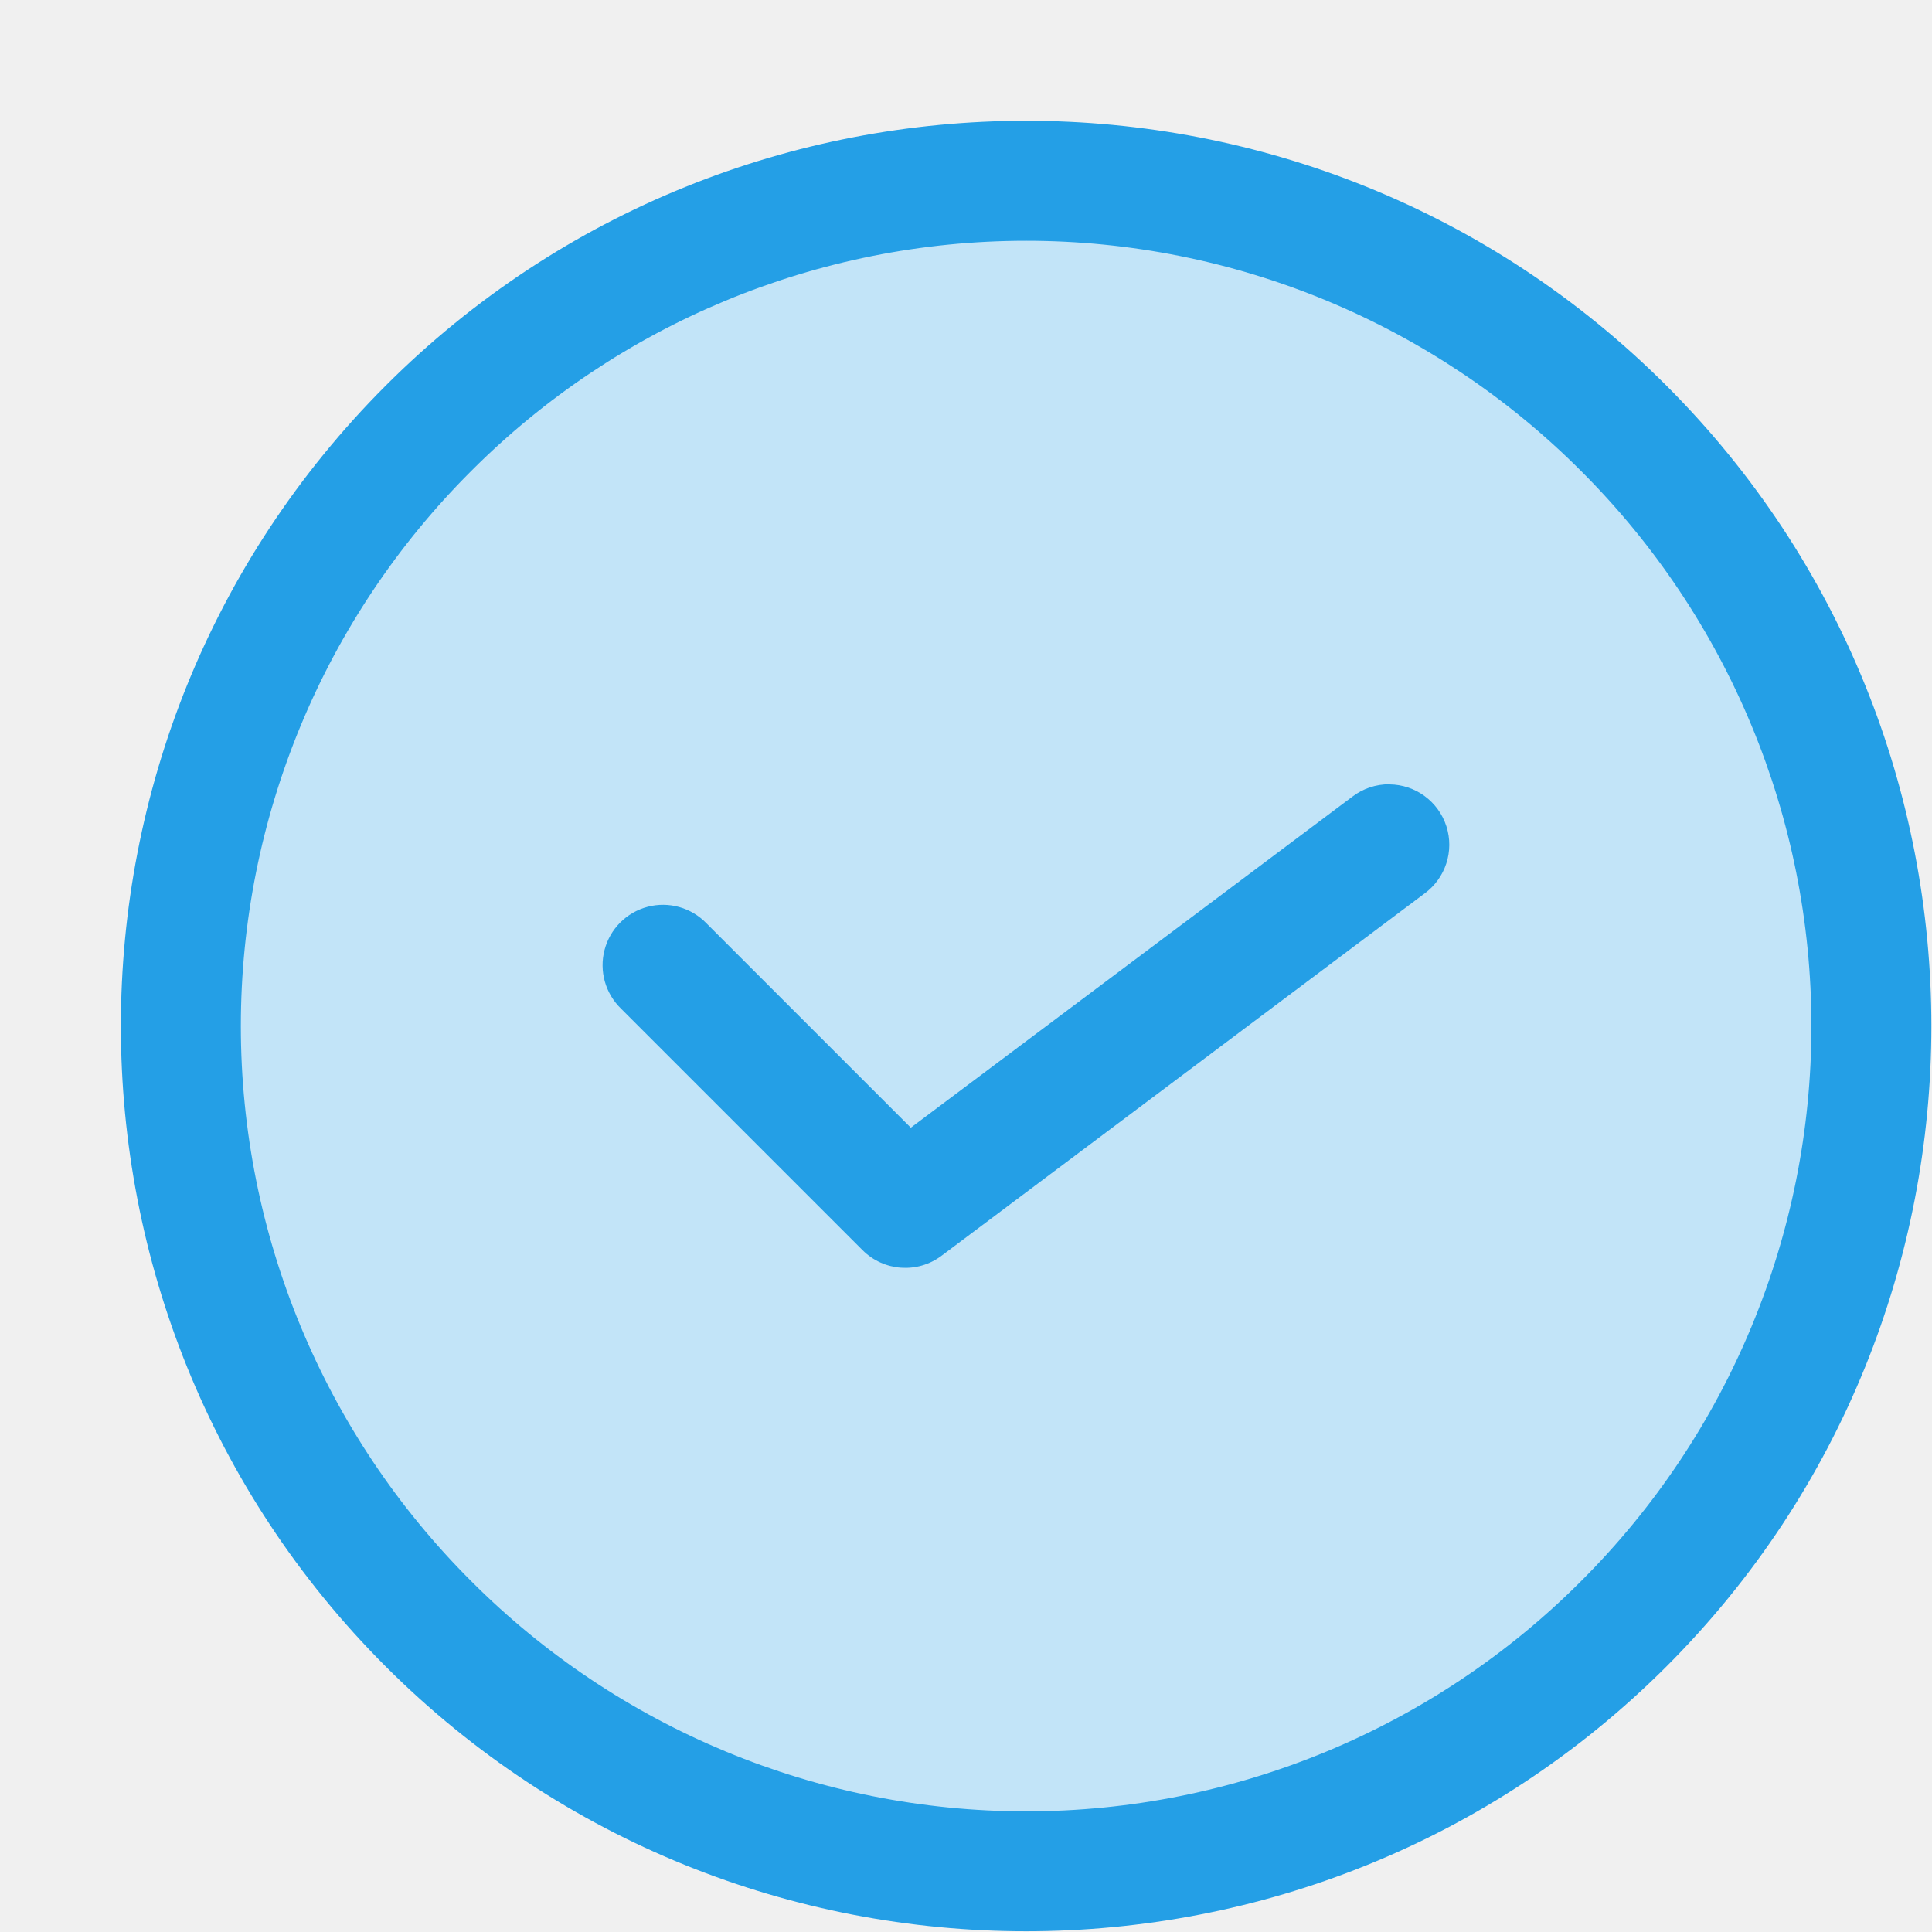
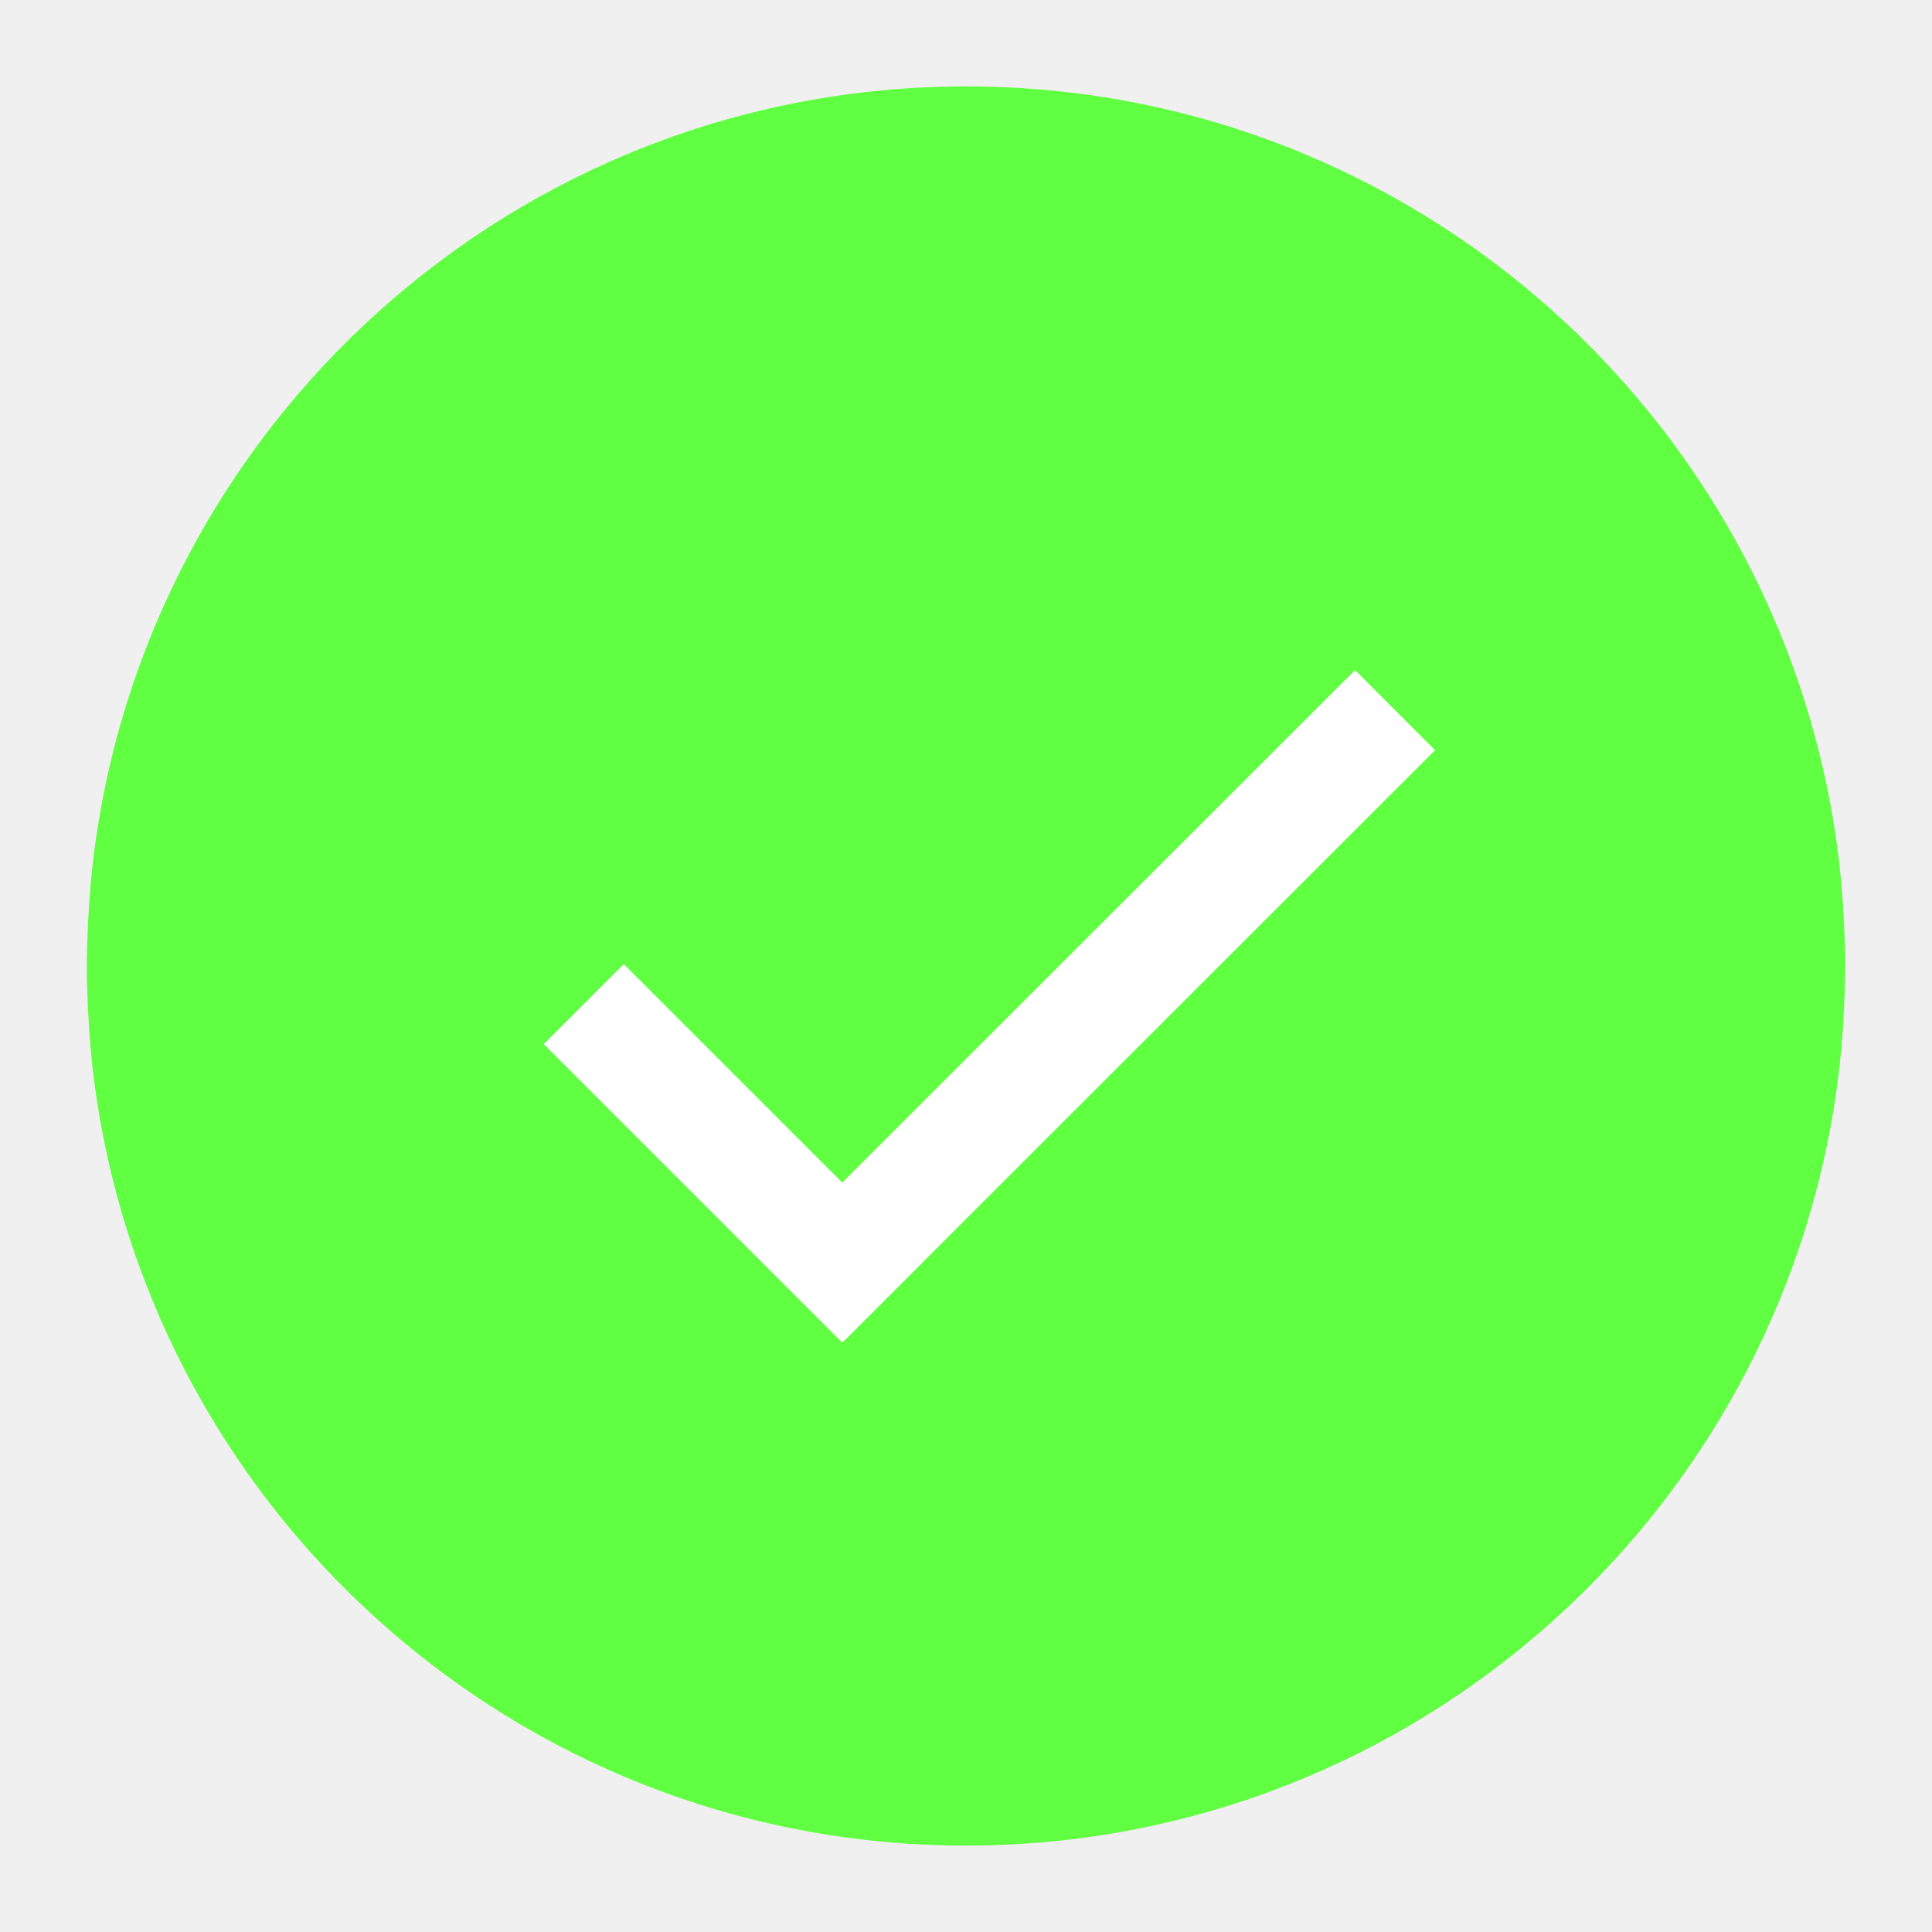
- <svg xmlns="http://www.w3.org/2000/svg" width="16" height="16">
-   <path fill="#c2e4f8" d="M13.447 13.447a7 7 0 0 1-9.9 0 7 7 0 0 1 0-9.9 7 7 0 0 1 9.9 0 7 7 0 0 1 0 9.9z" />
-   <path style="line-height:normal;text-indent:0;text-align:start;text-decoration-line:none;text-decoration-style:solid;text-decoration-color:#000;text-transform:none;block-progression:tb;isolation:auto;mix-blend-mode:normal" fill="#249fe6" d="M13.801 1039.556c-2.925-2.925-7.682-2.925-10.607 0-2.924 2.925-2.924 7.682 0 10.607 2.925 2.924 7.682 2.924 10.607 0 2.925-2.925 2.925-7.682 0-10.607zm-.707.707a6.492 6.492 0 0 1 0 9.193 6.492 6.492 0 0 1-9.192 0 6.492 6.492 0 0 1 0-9.193 6.492 6.492 0 0 1 9.192 0z" color="#000" font-family="sans-serif" font-weight="400" overflow="visible" transform="translate(0 -1036.362)" />
-   <path style="line-height:normal;text-indent:0;text-align:start;text-decoration-line:none;text-decoration-style:solid;text-decoration-color:#000;text-transform:none;block-progression:tb;isolation:auto;mix-blend-mode:normal" fill="#249fe6" fill-rule="evenodd" d="M11.508 1042.857a.5.5 0 0 0-.31.104l-3.655 2.74-1.693-1.693a.5.5 0 1 0-.707.707l2 2a.5.5 0 0 0 .654.047l4-3a.5.5 0 0 0-.29-.904z" color="#000" font-family="sans-serif" font-weight="400" overflow="visible" transform="translate(0 -1036.362)" />
+ <svg xmlns="http://www.w3.org/2000/svg" id="Layer_1" style="enable-background:new 0 0 512 512;" version="1.1" viewBox="0 0 512 512" xml:space="preserve">
+   <style type="text/css">
+ 	.st0{fill:#61FF41;}
+ 	.st1{fill:none;stroke:#FFFFFF;stroke-width:30;stroke-miterlimit:10;}
+ </style>
+   <path class="st0" d="M489,255.9c0-0.2,0-0.5,0-0.7c0-1.6,0-3.2-0.1-4.7c0-0.9-0.1-1.8-0.1-2.8c0-0.9-0.1-1.8-0.1-2.7  c-0.1-1.1-0.1-2.2-0.2-3.3c0-0.7-0.1-1.4-0.1-2.1c-0.1-1.2-0.2-2.4-0.3-3.6c0-0.5-0.1-1.1-0.1-1.6c-0.1-1.3-0.3-2.6-0.4-4  c0-0.3-0.1-0.7-0.1-1C474.3,113.2,375.7,22.9,256,22.9S37.7,113.2,24.5,229.5c0,0.3-0.1,0.7-0.1,1c-0.1,1.3-0.3,2.6-0.4,4  c-0.1,0.5-0.1,1.1-0.1,1.6c-0.1,1.2-0.2,2.4-0.3,3.6c0,0.7-0.1,1.4-0.1,2.1c-0.1,1.1-0.1,2.2-0.2,3.3c0,0.9-0.1,1.8-0.1,2.7  c0,0.9-0.1,1.8-0.1,2.8c0,1.6-0.1,3.2-0.1,4.7c0,0.2,0,0.5,0,0.7c0,0,0,0,0,0.1s0,0,0,0.1c0,0.2,0,0.5,0,0.7c0,1.6,0,3.2,0.1,4.7  c0,0.9,0.1,1.8,0.1,2.8c0,0.9,0.1,1.8,0.1,2.7c0.1,1.1,0.1,2.2,0.2,3.3c0,0.7,0.1,1.4,0.1,2.1c0.1,1.2,0.2,2.4,0.3,3.6  c0,0.5,0.1,1.1,0.1,1.6c0.1,1.3,0.3,2.6,0.4,4c0,0.3,0.1,0.7,0.1,1C37.7,398.8,136.3,489.1,256,489.1s218.3-90.3,231.5-206.5  c0-0.3,0.1-0.7,0.1-1c0.1-1.3,0.3-2.6,0.4-4c0.1-0.5,0.1-1.1,0.1-1.6c0.1-1.2,0.2-2.4,0.3-3.6c0-0.7,0.1-1.4,0.1-2.1  c0.1-1.1,0.1-2.2,0.2-3.3c0-0.9,0.1-1.8,0.1-2.7c0-0.9,0.1-1.8,0.1-2.8c0-1.6,0.1-3.2,0.1-4.7c0-0.2,0-0.5,0-0.7  C489,256,489,256,489,255.9C489,256,489,256,489,255.9z" id="XMLID_3_" />
+   <g id="XMLID_1_">
+     <line class="st1" id="XMLID_2_" x1="213.6" x2="369.7" y1="344.2" y2="188.2" />
+     <line class="st1" id="XMLID_4_" x1="233.8" x2="154.7" y1="345.2" y2="266.1" />
+   </g>
</svg>
